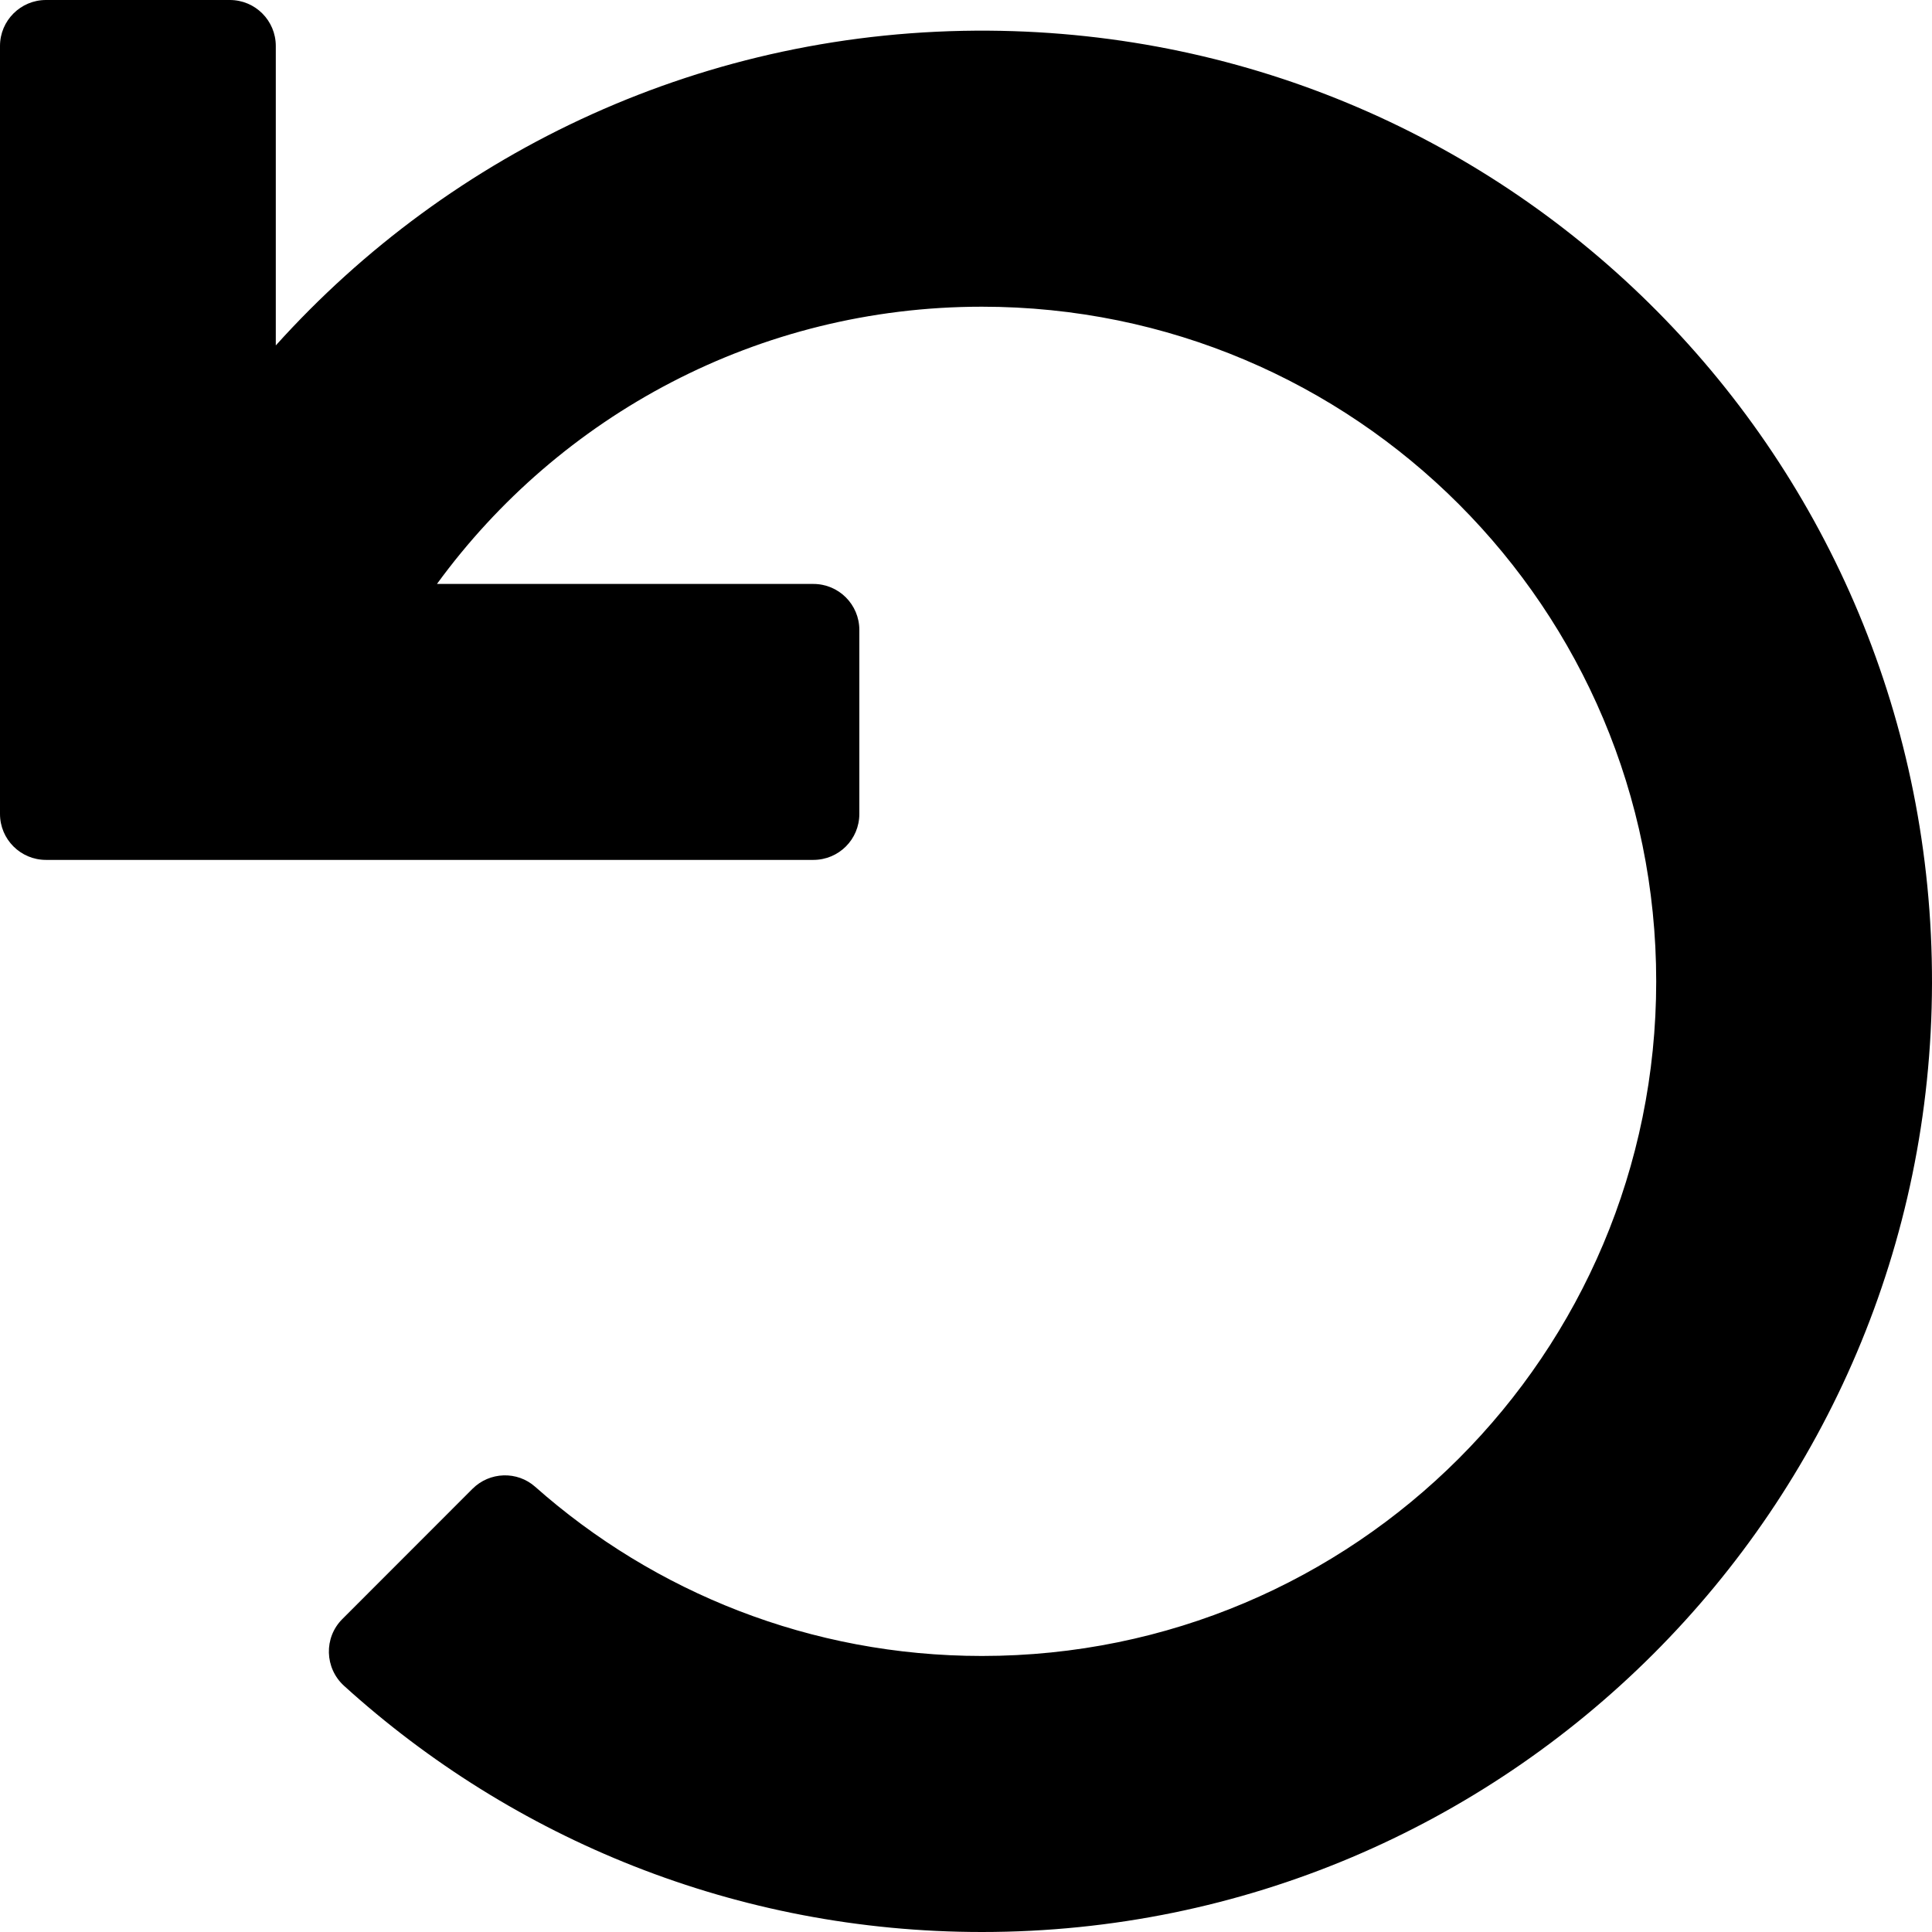
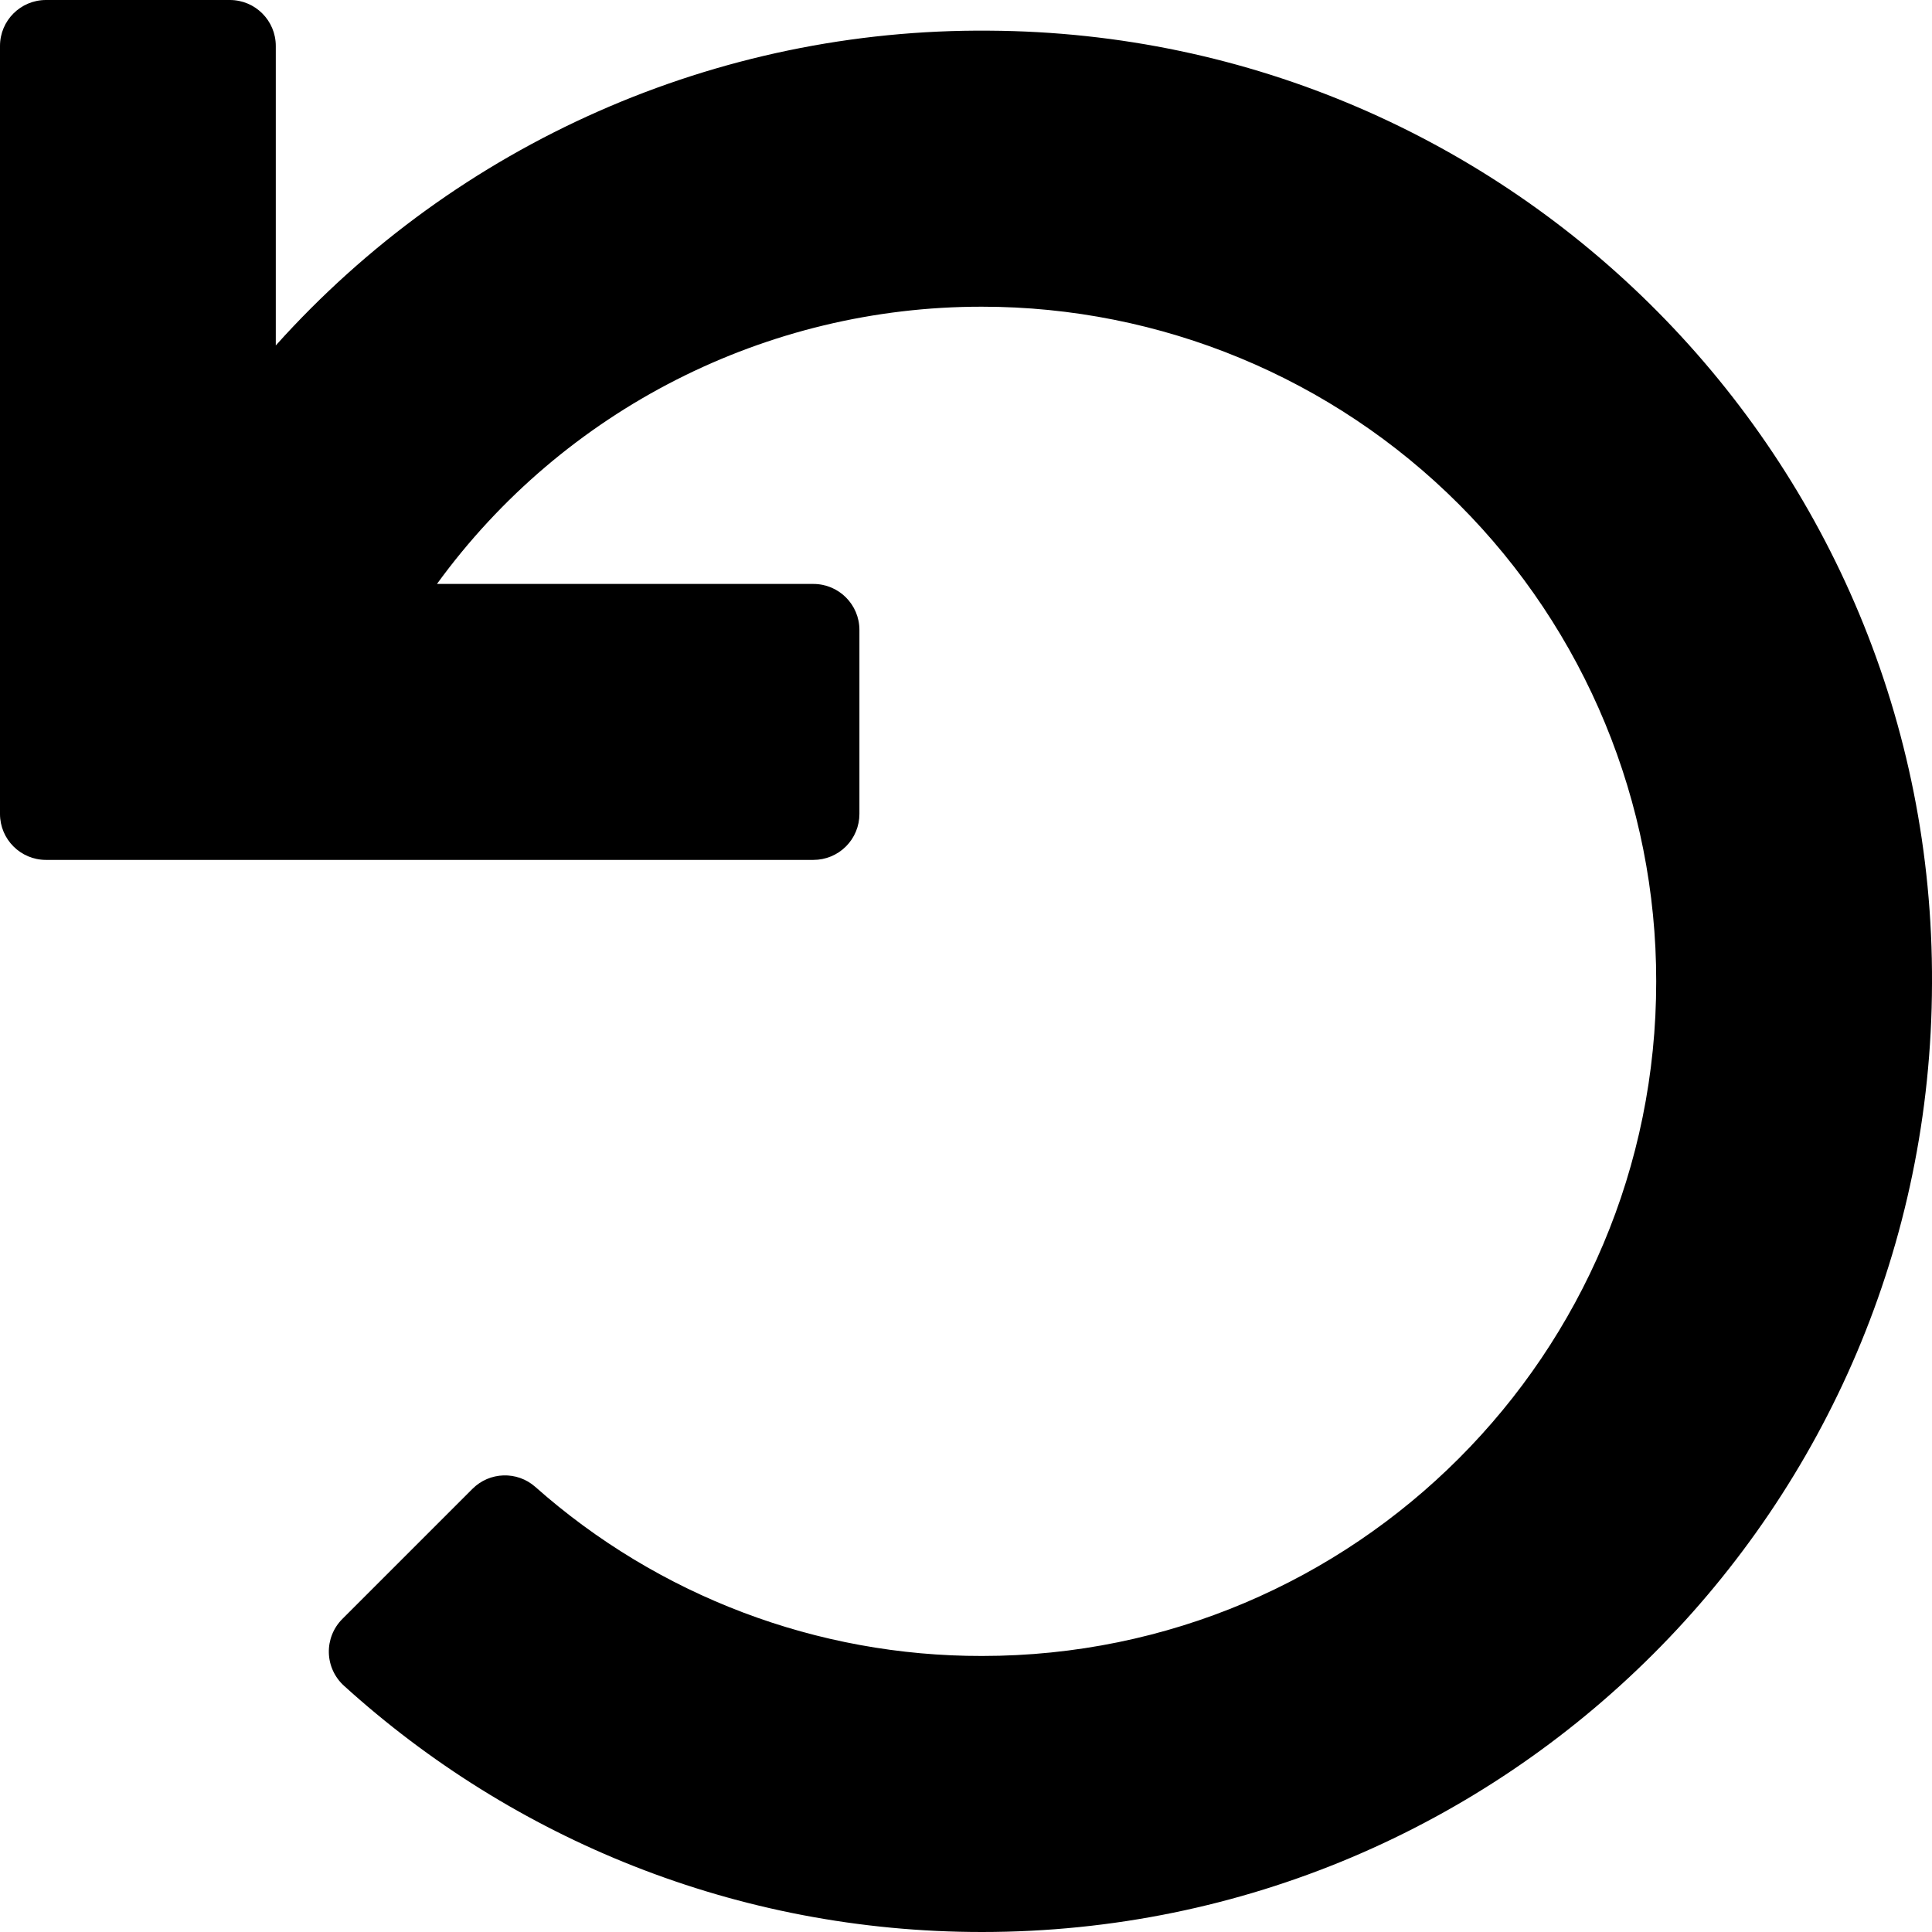
<svg xmlns="http://www.w3.org/2000/svg" viewBox="0 0 24 24">
-   <path d="M10.104 10.682H0.571C0.256 10.682 0 10.427 0 10.111V0.571C0 0.256 0.256 0 0.571 0H2.855C3.171 0 3.426 0.256 3.426 0.571V4.291C5.605 1.87 8.768 0.356 12.286 0.381C18.801 0.429 24.014 5.697 24 12.216C23.986 18.727 18.708 24 12.198 24C9.148 24 6.369 22.842 4.274 20.942C4.032 20.722 4.021 20.344 4.252 20.113L5.869 18.495C6.082 18.282 6.424 18.27 6.649 18.47C8.126 19.778 10.069 20.571 12.198 20.571C16.827 20.571 20.574 16.823 20.574 12.191C20.574 7.559 16.828 3.81 12.198 3.81C9.415 3.81 6.95 5.166 5.428 7.254H10.104C10.42 7.254 10.675 7.51 10.675 7.825V10.111C10.675 10.427 10.42 10.682 10.104 10.682Z" />
+   <path d="M10.104 10.682H.571a.571.571 0 01-.571-.57V.571C0 .255.256 0 .571 0h2.284c.316 0 .571.256.571.571v3.72a11.767 11.767 0 018.86-3.91A11.778 11.778 0 0124 12.216C23.986 18.726 18.708 24 12.198 24c-3.05 0-5.829-1.158-7.924-3.058a.573.573 0 01-.022-.83l1.617-1.617a.57.57 0 01.78-.025 8.34 8.34 0 005.55 2.101 8.374 8.374 0 008.375-8.38 8.374 8.374 0 00-8.376-8.381 8.359 8.359 0 00-6.77 3.444h4.676c.316 0 .572.256.572.571v2.286a.571.571 0 01-.572.571z" />
</svg>
